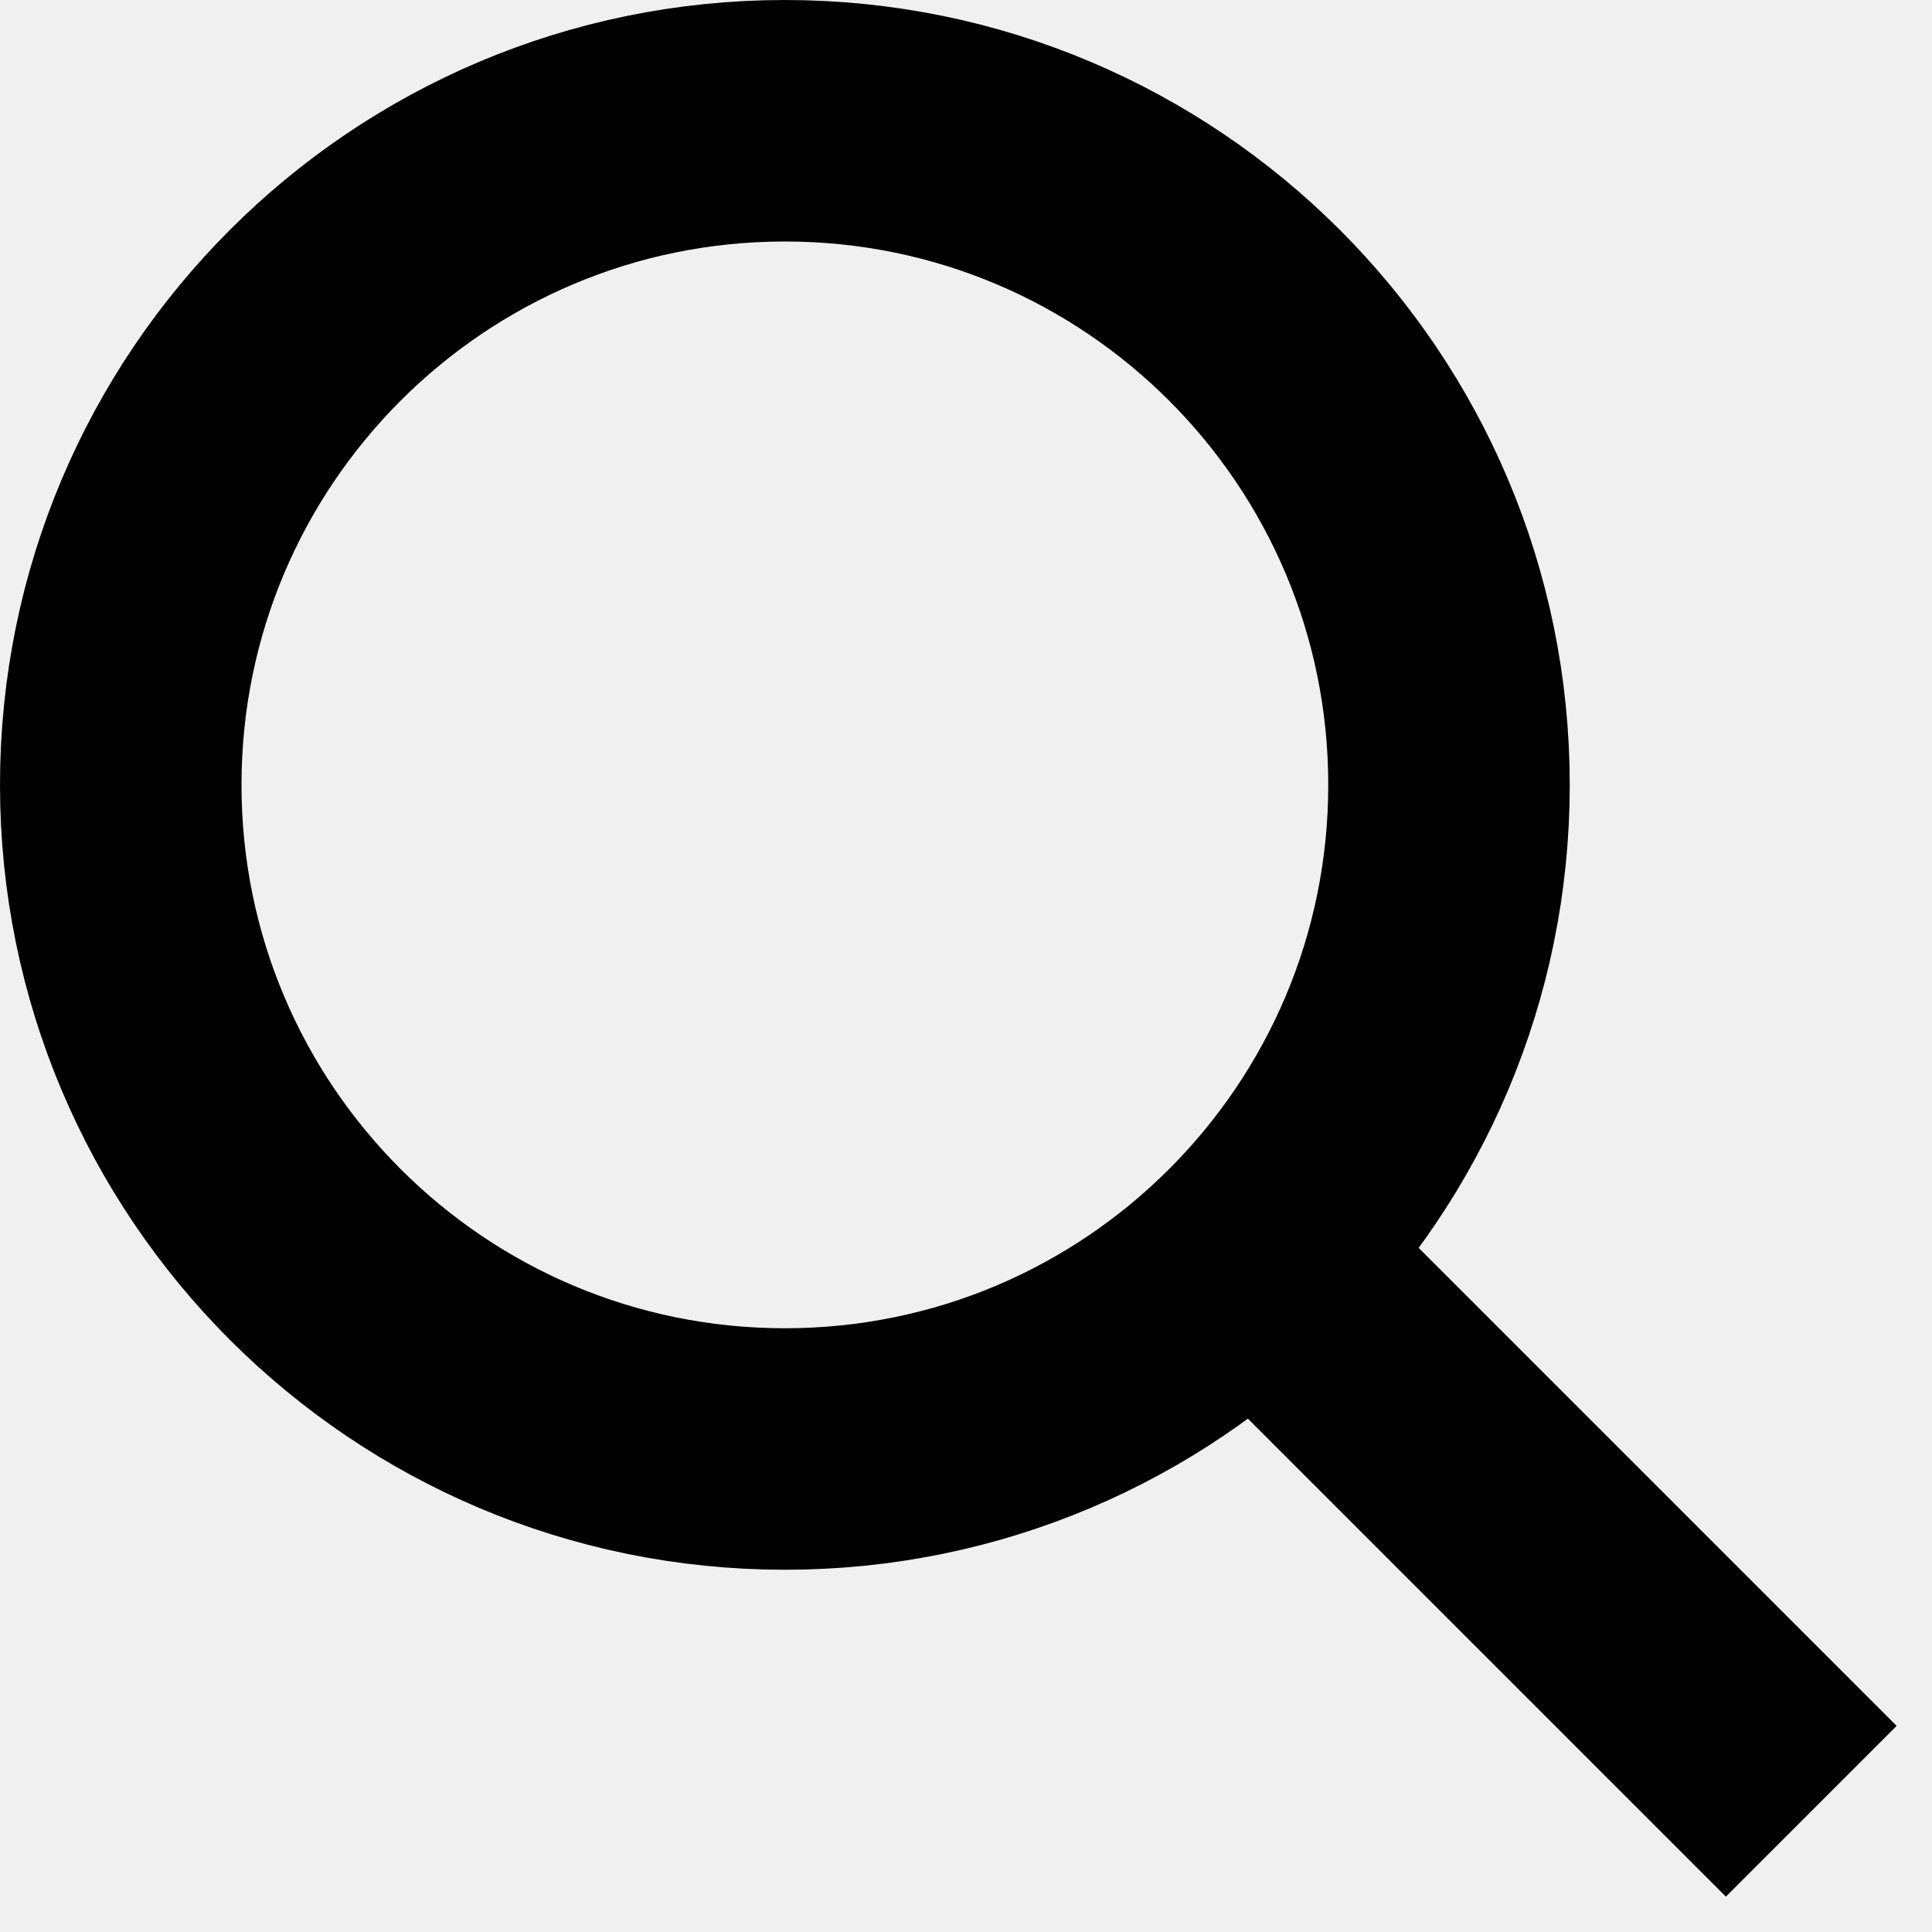
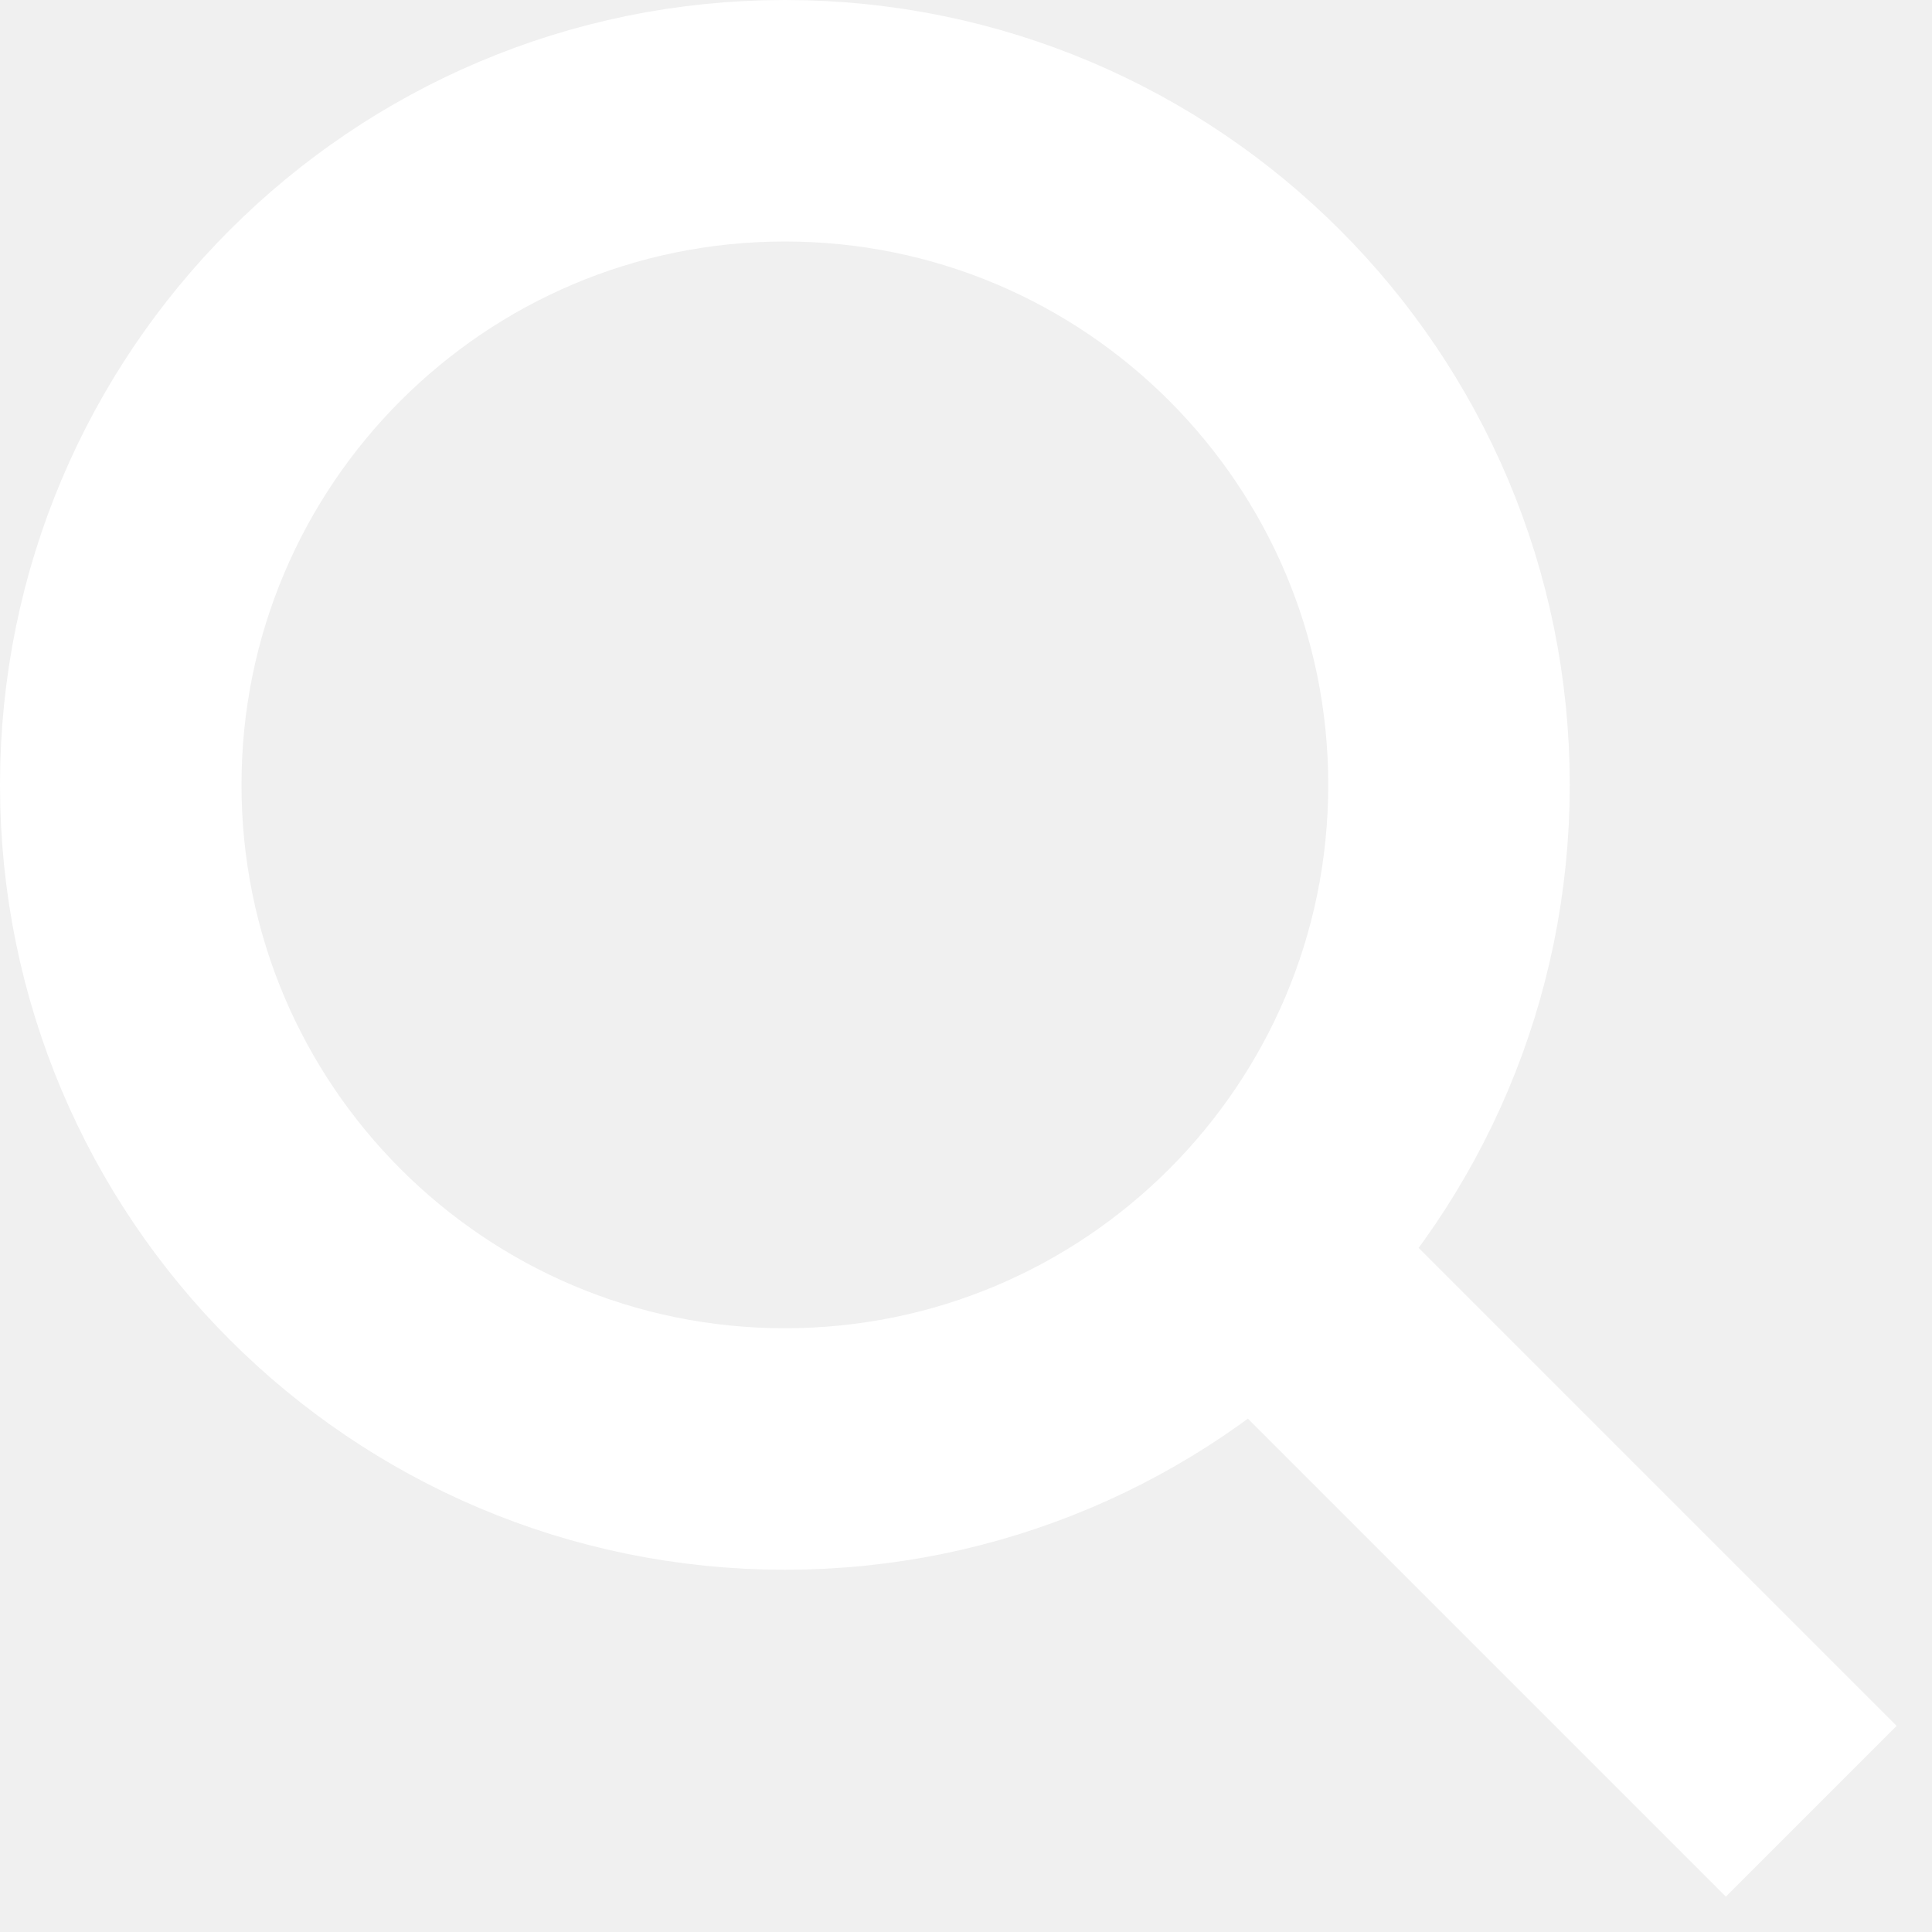
- <svg xmlns="http://www.w3.org/2000/svg" viewBox="0 0 32 32" aria-hidden="true" role="presentation" focusable="false" style="display: block; fill: none; height: 16px; width: 16px; stroke: currentcolor; stroke-width: 4; overflow: visible;">
+ <svg xmlns="http://www.w3.org/2000/svg" viewBox="0 0 32 32" aria-hidden="true" role="presentation" focusable="false" style="display: block; fill: none; height: 18px; width: 18px; stroke: #ffffff; stroke-width: 4; overflow: visible;">
  <g fill="none">
    <path d="m13 24c6.075 0 11-4.925 11-11 0-6.075-4.925-11-11-11-6.075 0-11 4.925-11 11 0 6.075 4.925 11 11 11zm8-3 9 9" />
  </g>
</svg>
